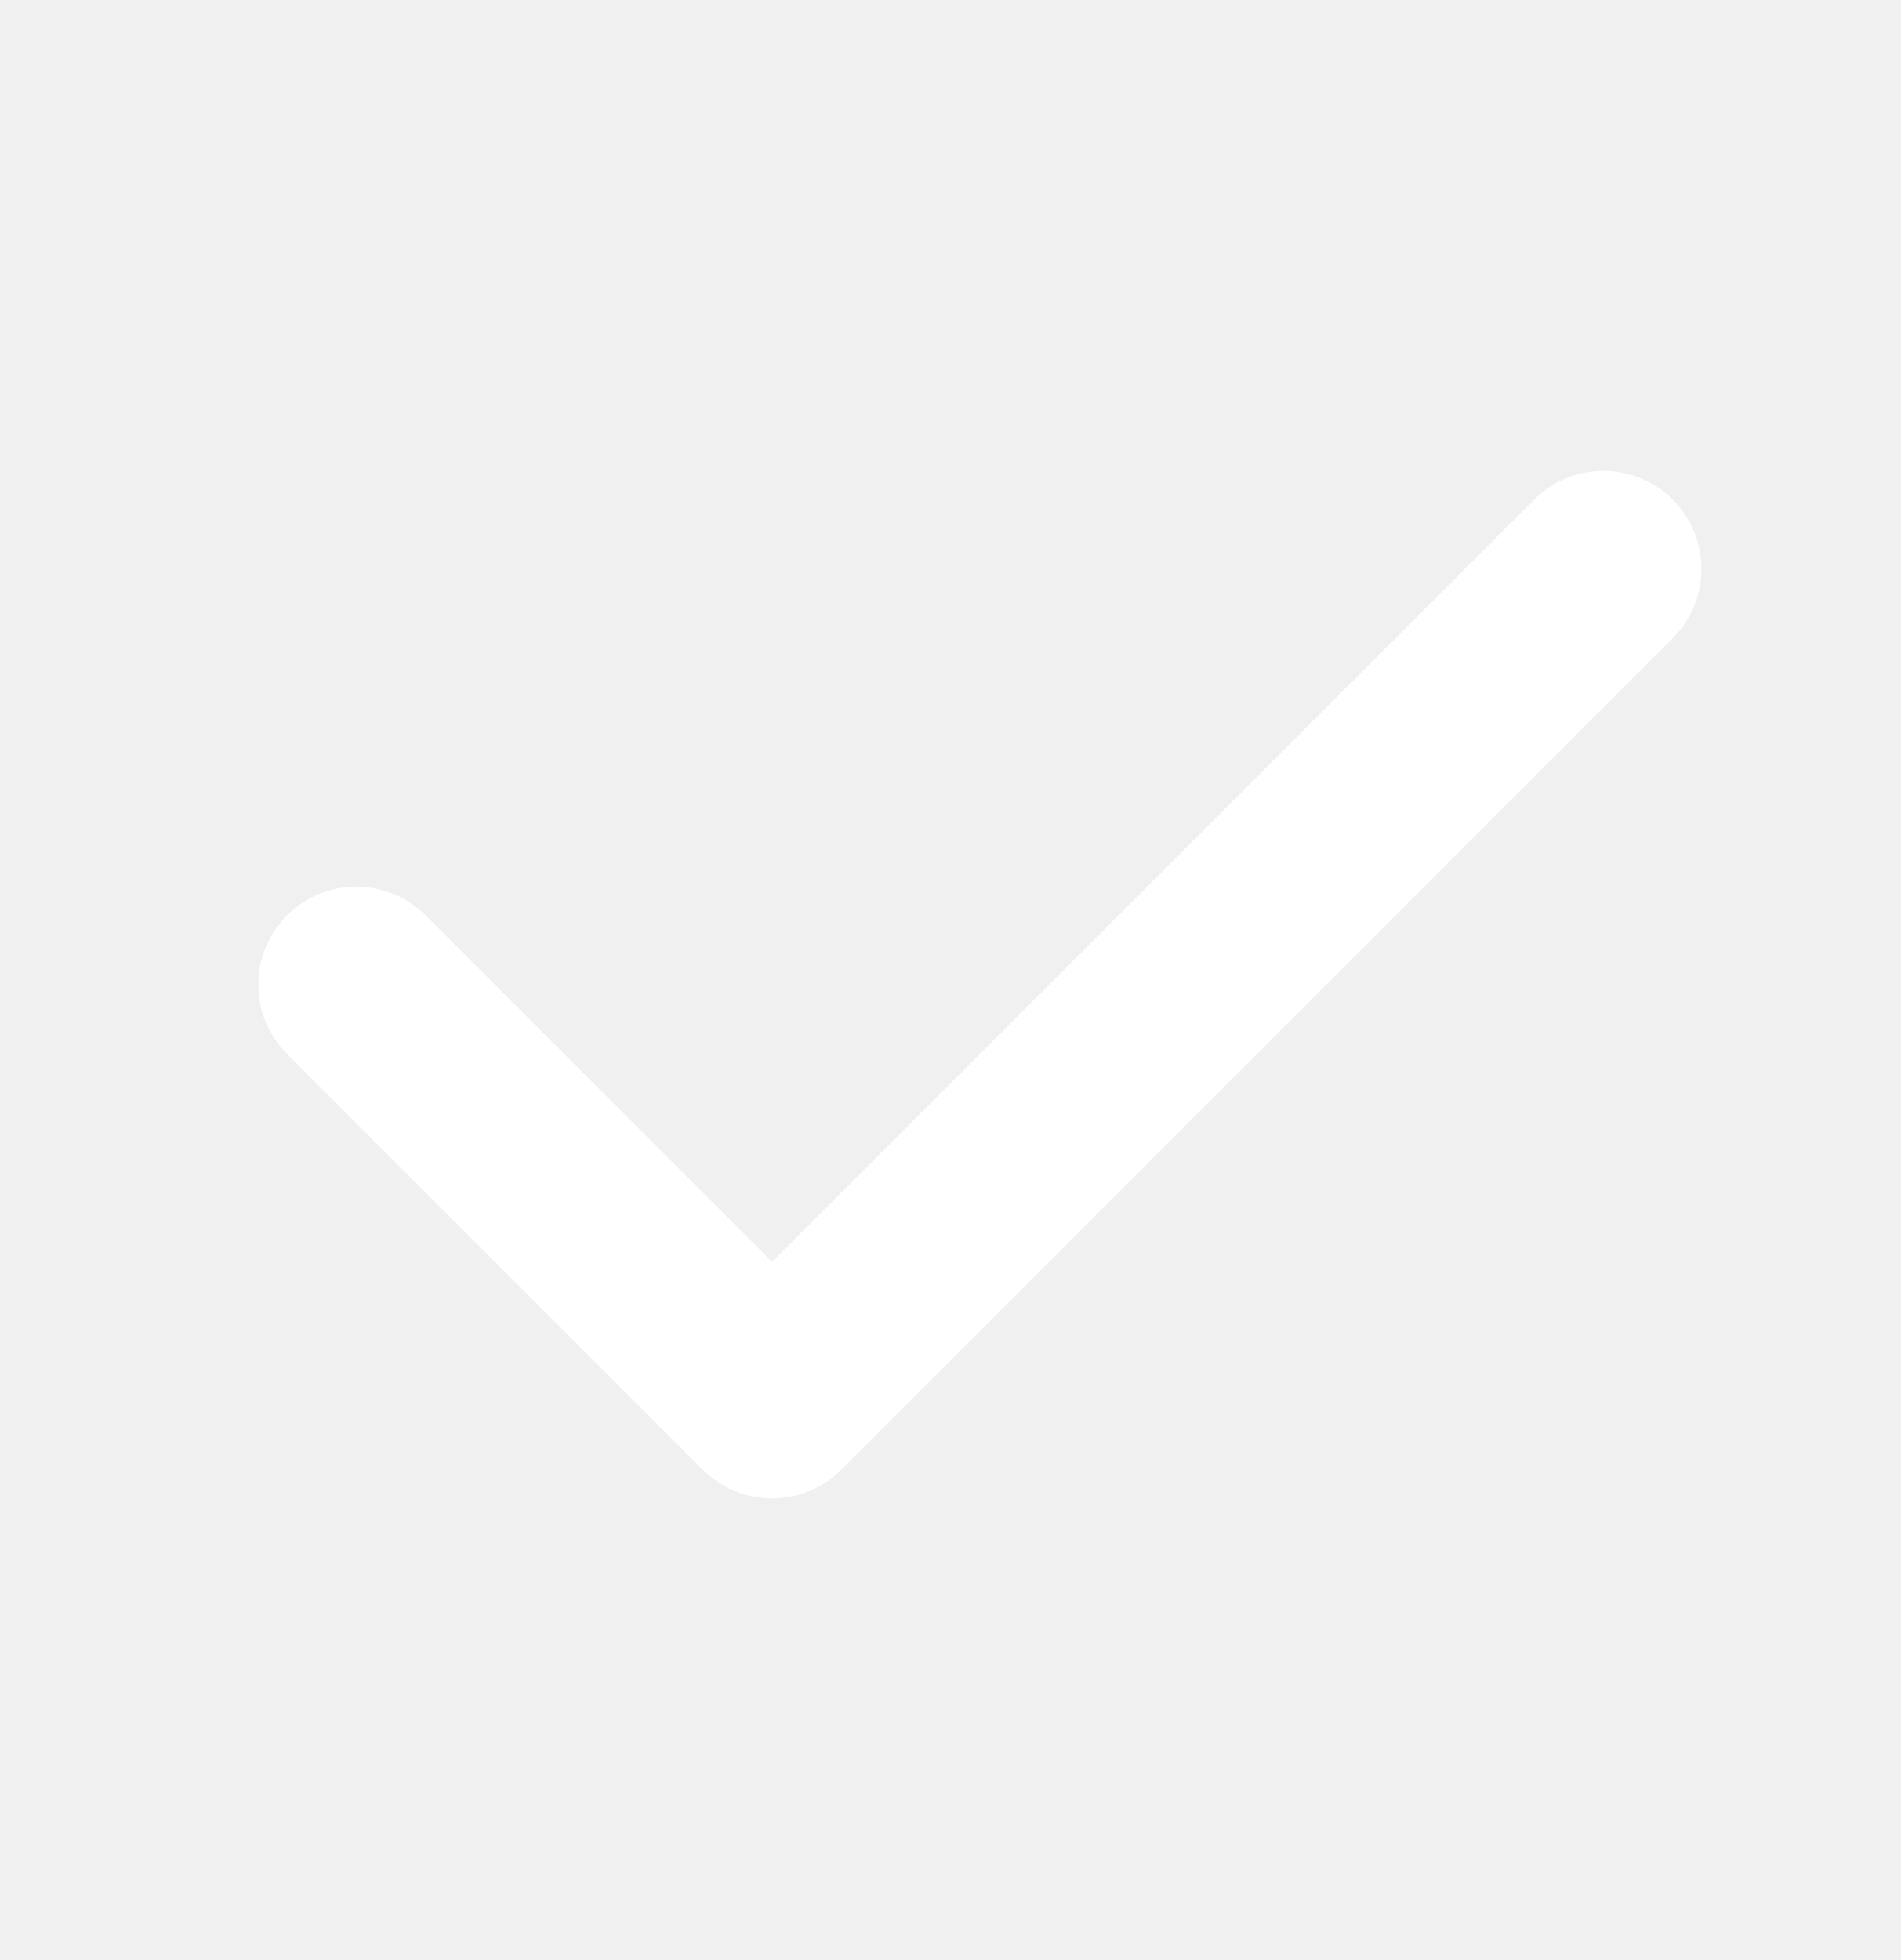
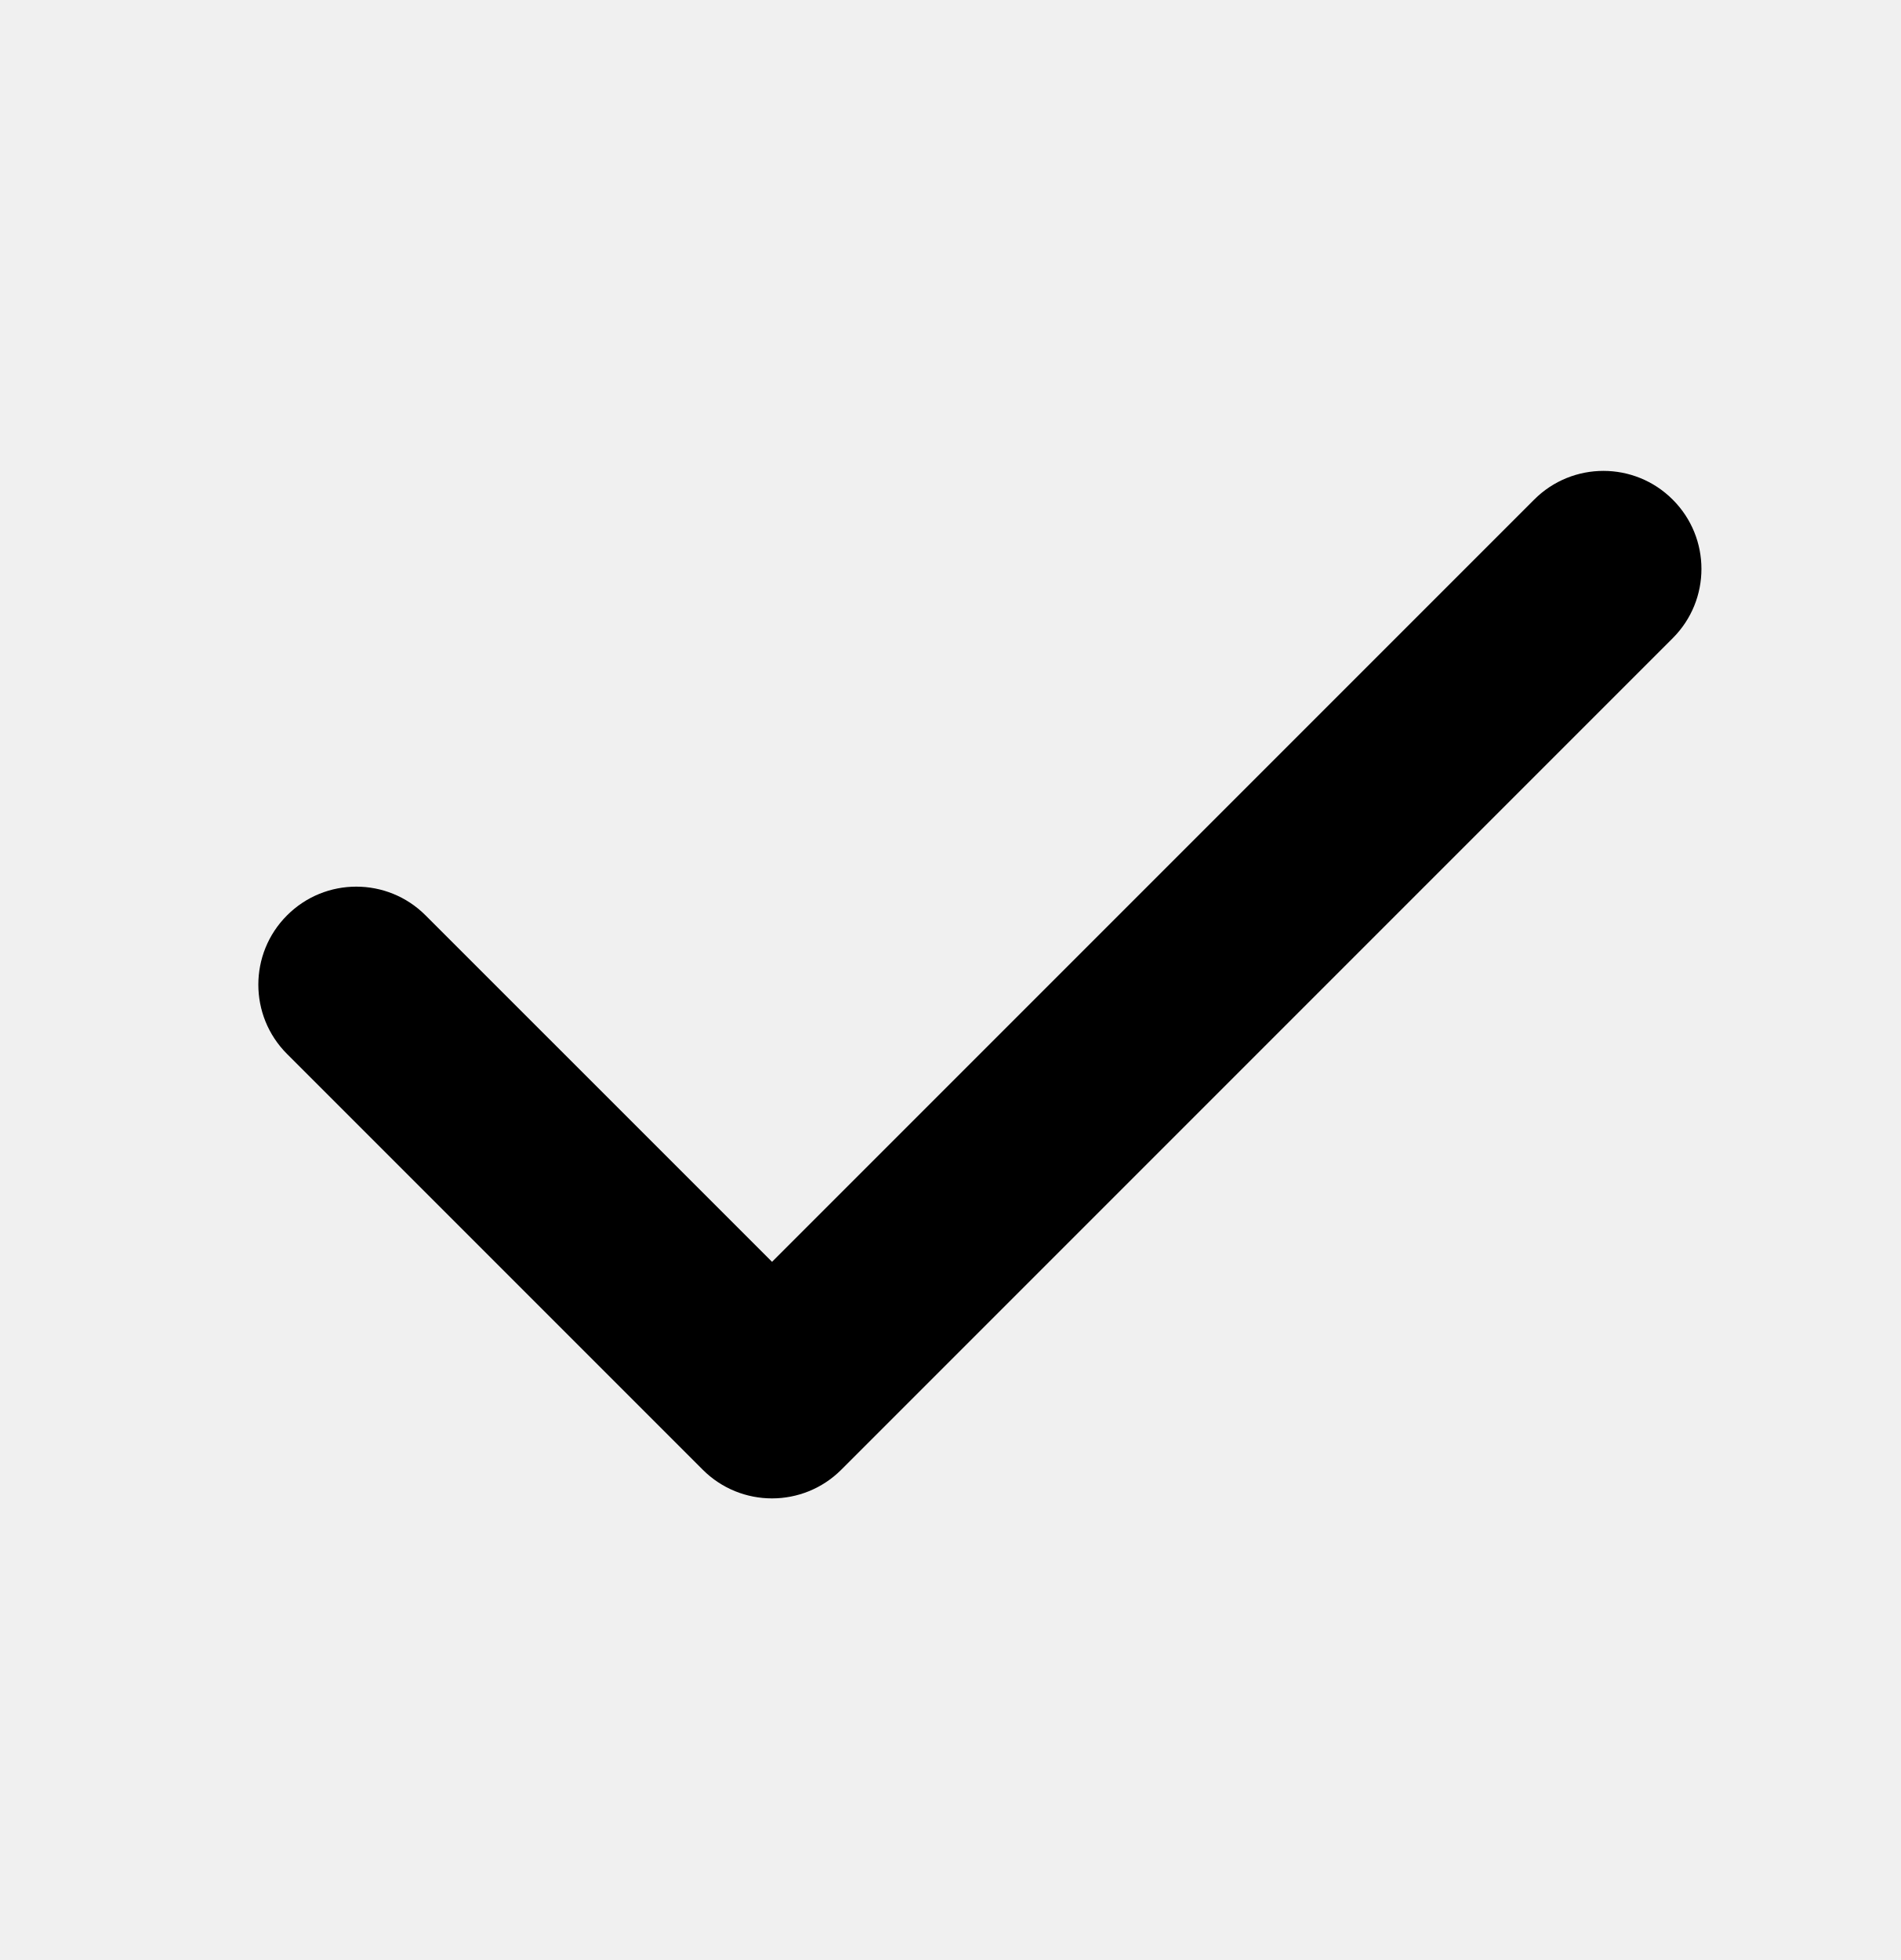
- <svg xmlns="http://www.w3.org/2000/svg" width="32" height="33" viewBox="0 0 32 33" fill="none">
-   <path d="M25.833 8.412C26.477 7.767 27.522 7.767 28.166 8.412C28.811 9.056 28.811 10.101 28.166 10.745L14.166 24.745C13.522 25.389 12.477 25.389 11.833 24.745L4.833 17.745C4.189 17.101 4.189 16.056 4.833 15.412C5.477 14.767 6.522 14.767 7.166 15.412L13 21.245L25.833 8.412Z" fill="white" />
+ <svg xmlns="http://www.w3.org/2000/svg" width="100%" height="100%" viewBox="0 0 32 33">
+   <path d="M25.833 8.412C26.477 7.767 27.522 7.767 28.166 8.412C28.811 9.056 28.811 10.101 28.166 10.745L14.166 24.745C13.522 25.389 12.477 25.389 11.833 24.745L4.833 17.745C4.189 17.101 4.189 16.056 4.833 15.412C5.477 14.767 6.522 14.767 7.166 15.412L13 21.245L25.833 8.412Z" />
</svg>
